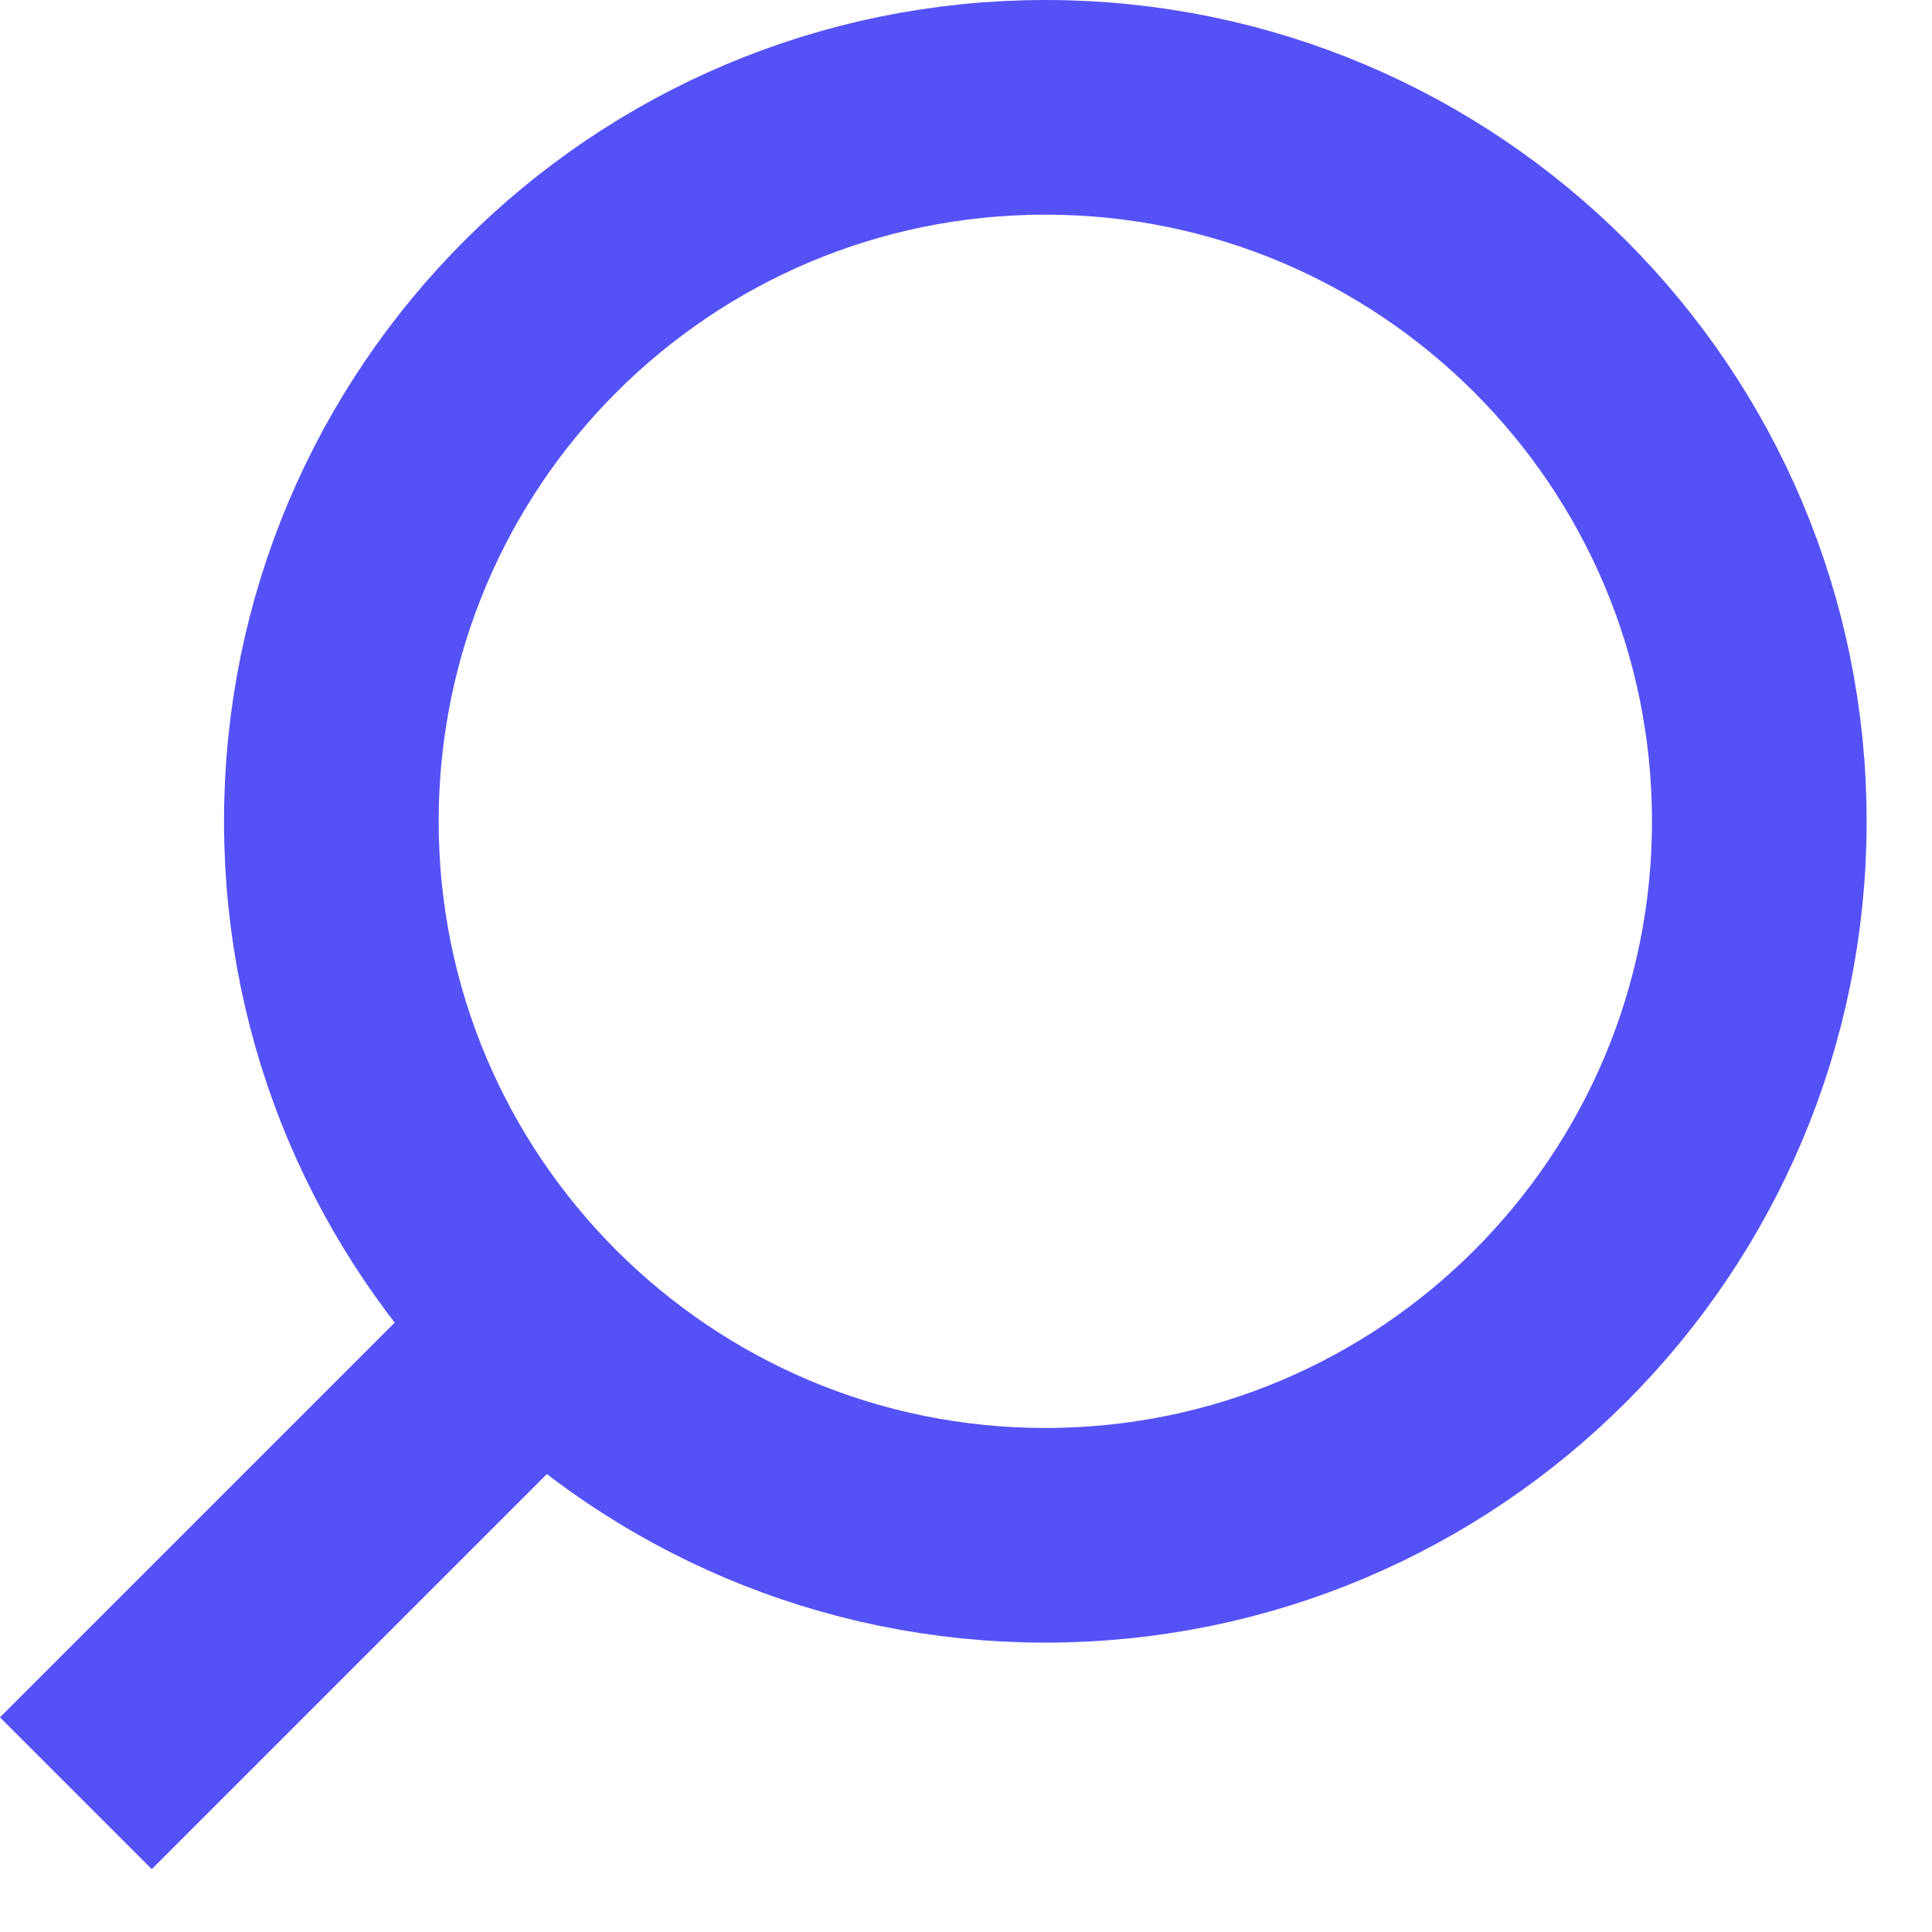
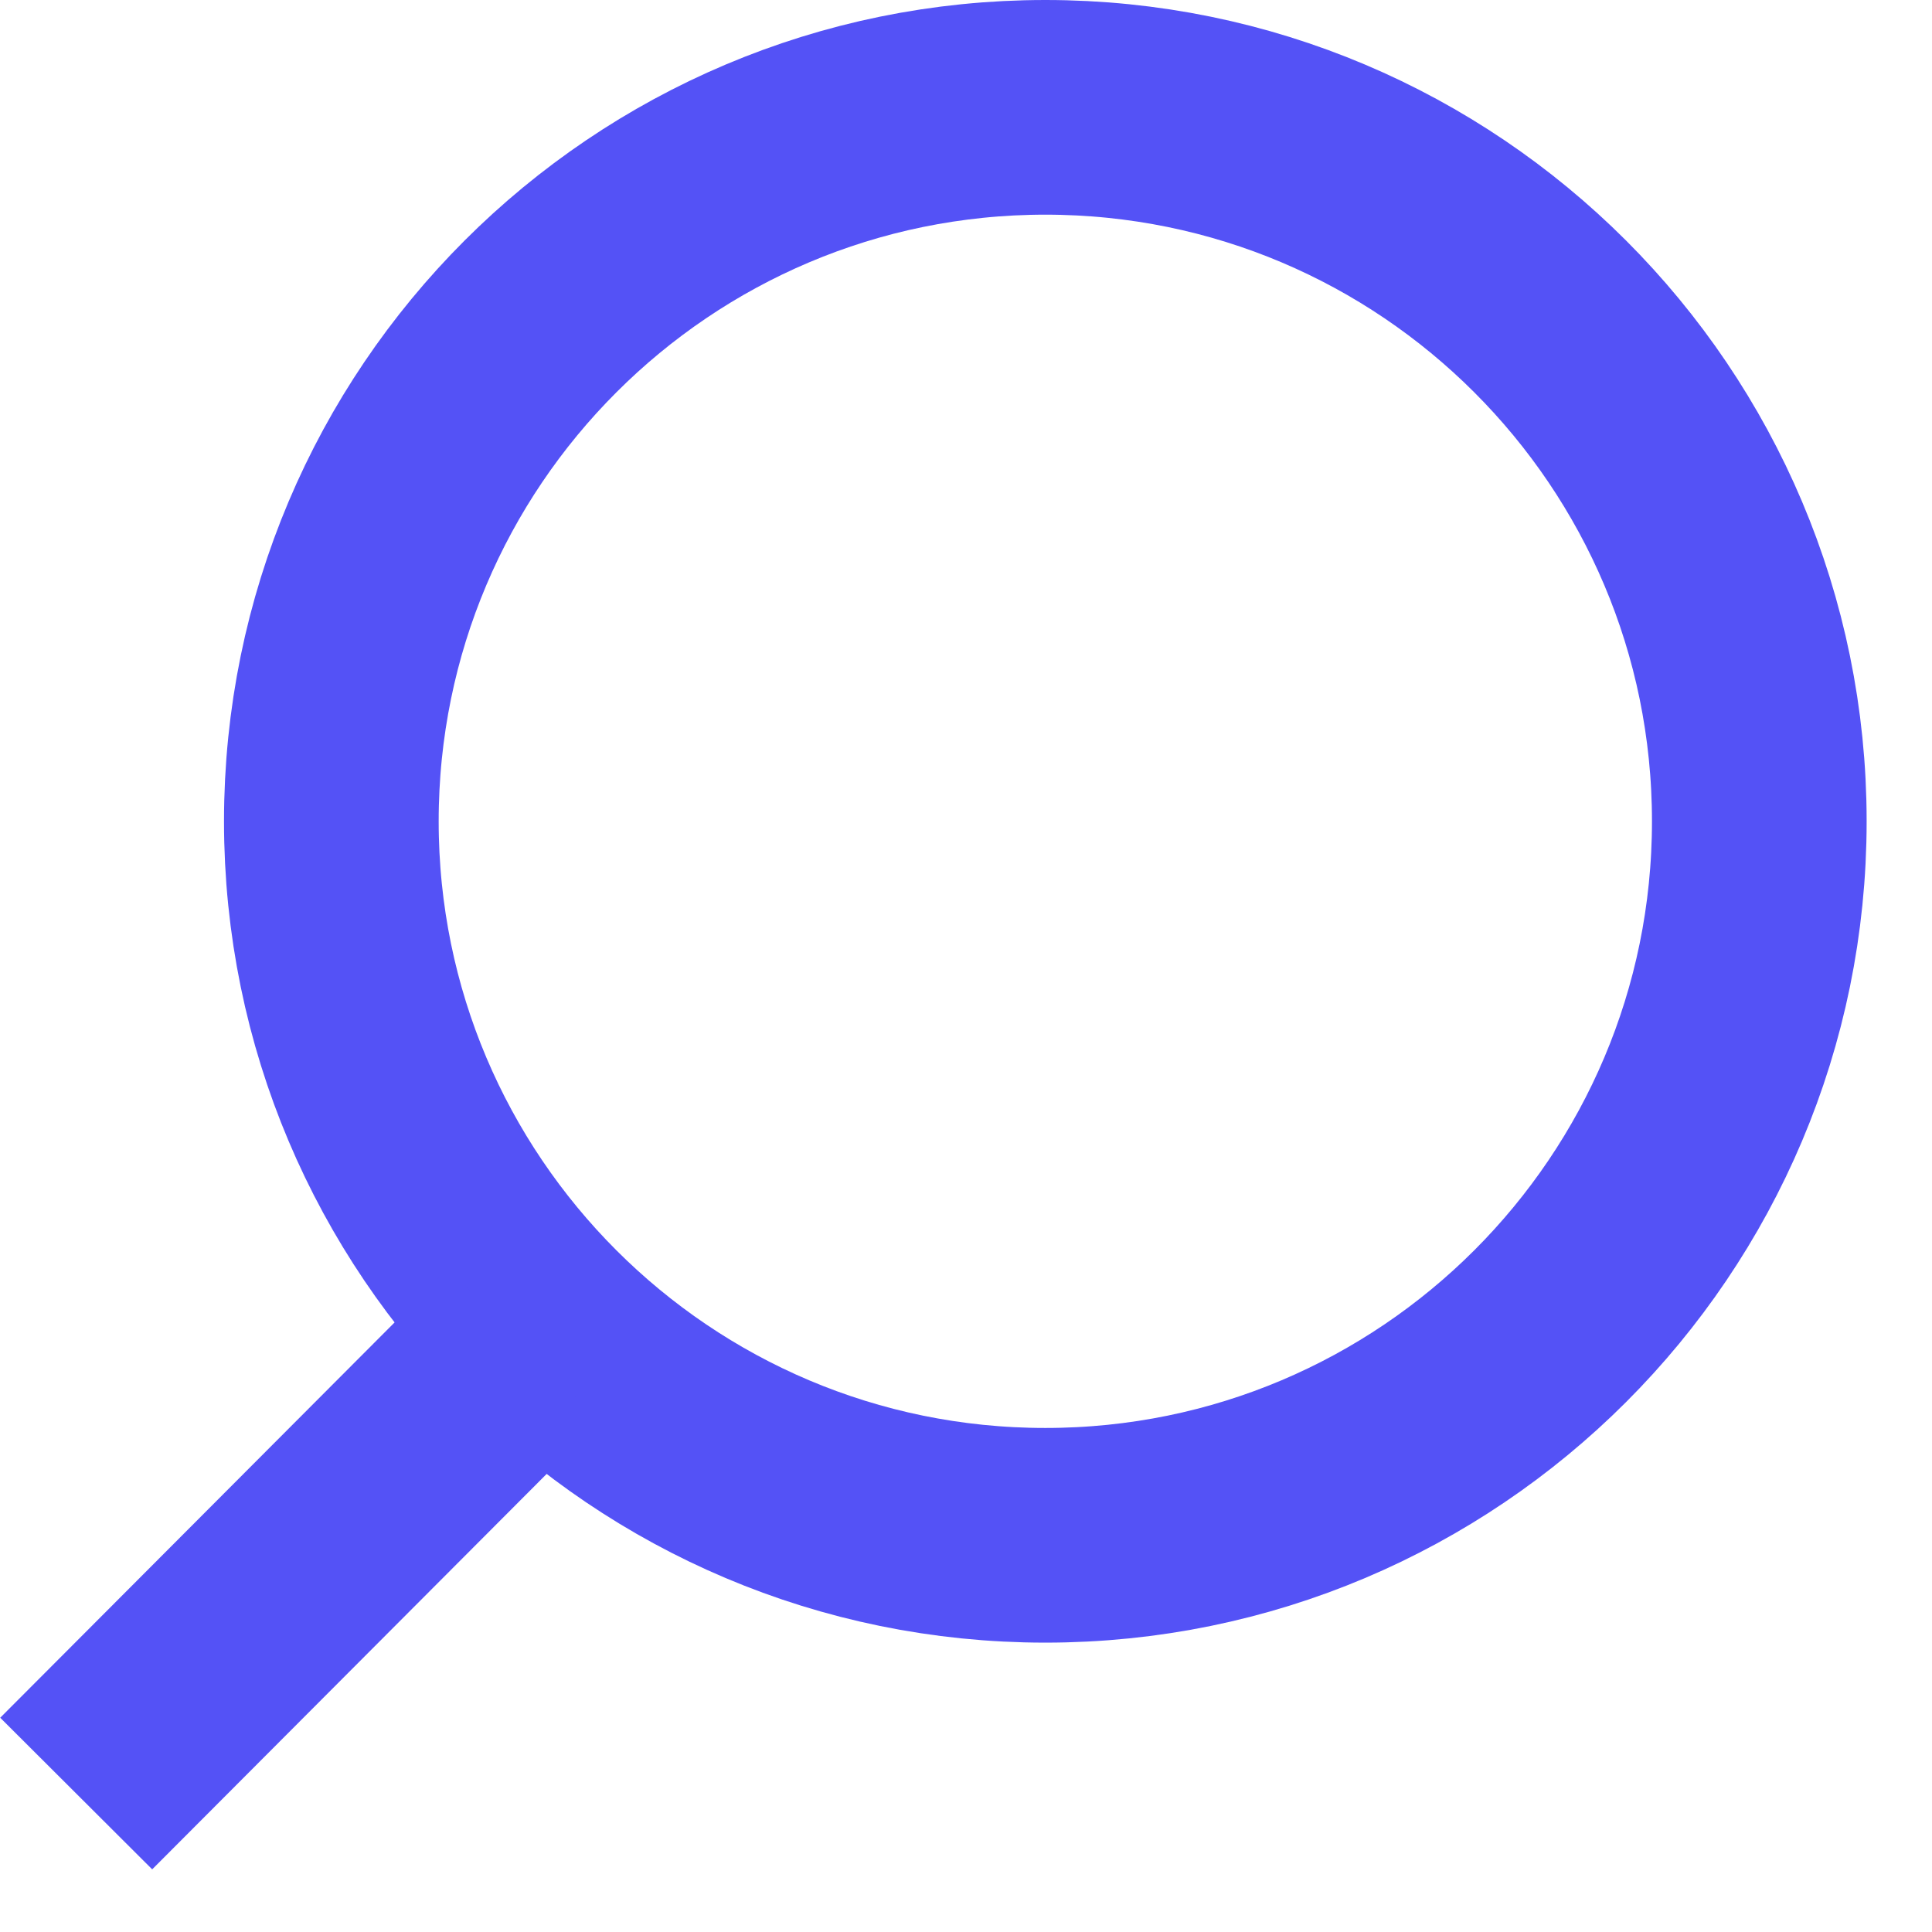
- <svg xmlns="http://www.w3.org/2000/svg" width="18" height="18" viewBox="0 0 18 18" fill="none">
+ <svg xmlns="http://www.w3.org/2000/svg" width="18" height="18" fill="none">
  <circle cx="9.739" cy="7.652" r="6.652" stroke="#5452F6" stroke-width="2" />
-   <line x1="4.881" y1="12.533" x2="0.707" y2="16.707" stroke="#5452F6" stroke-width="2" />
+   <path stroke="#5452F6" stroke-width="2" d="M4.88 12.53L.71 16.71" />
</svg>
